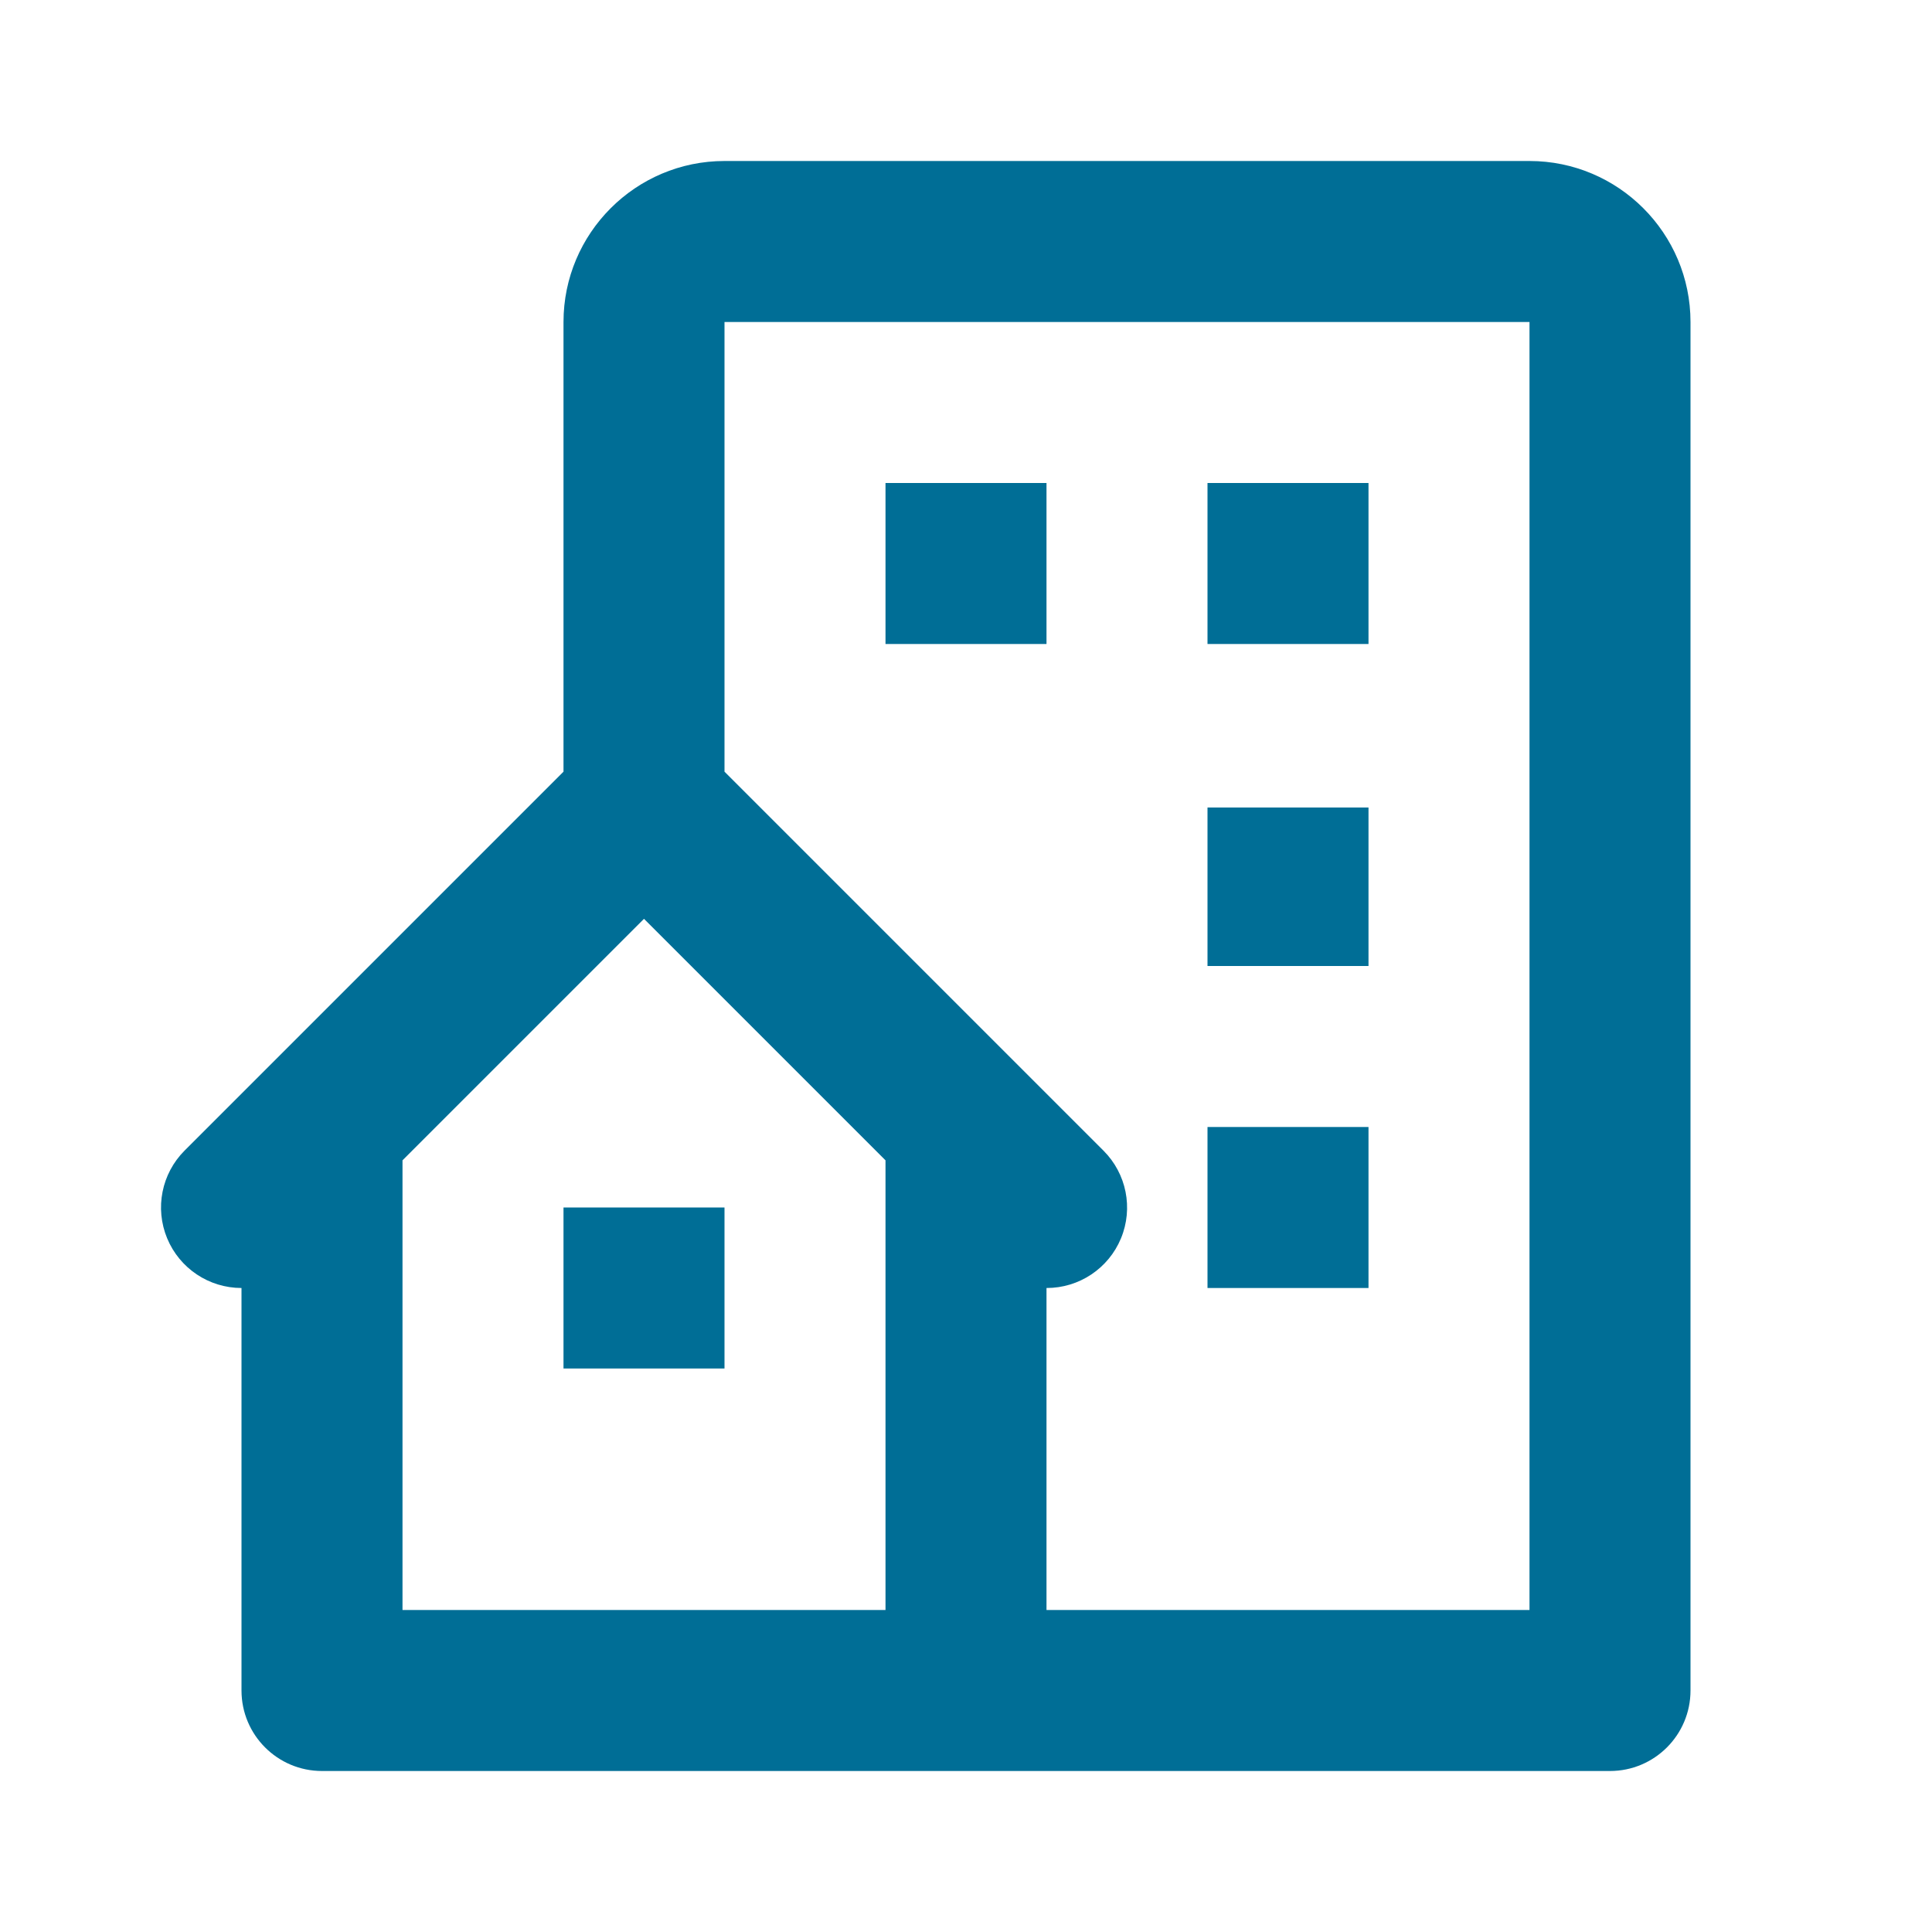
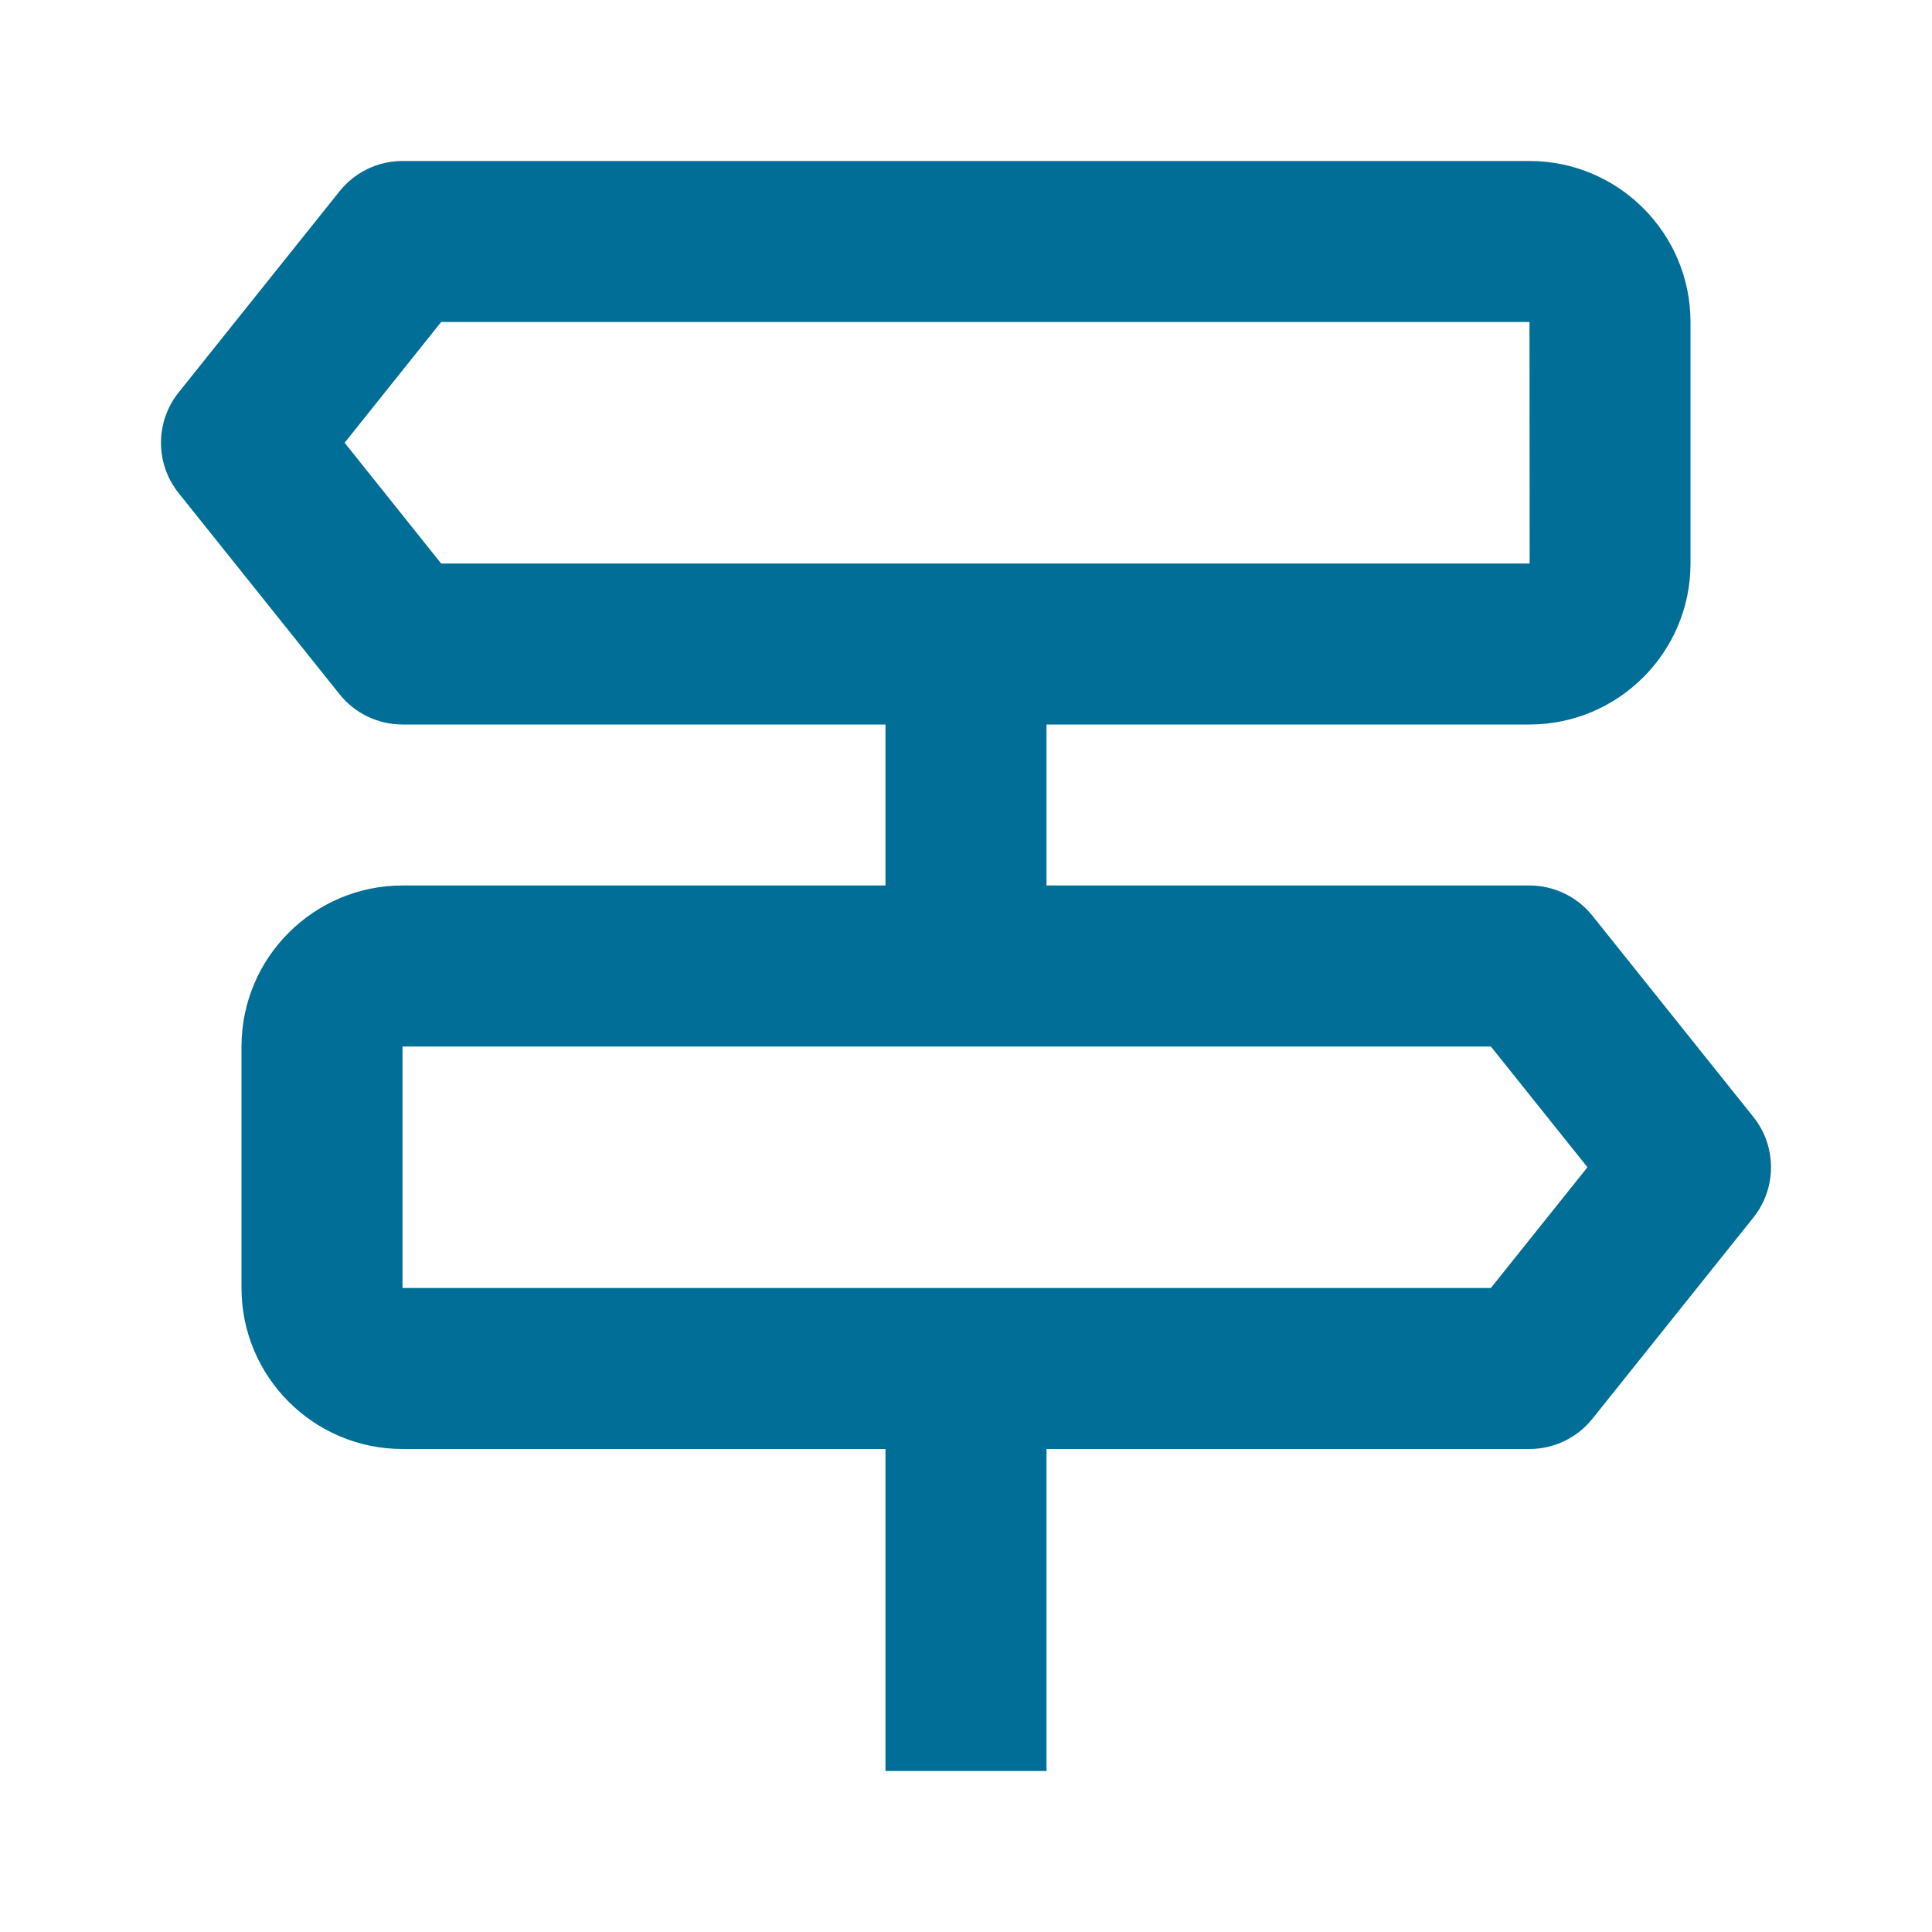
<svg xmlns="http://www.w3.org/2000/svg" width="24" height="24" style="fill: rgba(0, 110, 150, 1);transform: ;msFilter:;">
-   <path d="M19 2H9c-1.103 0-2 .897-2 2v5.586l-4.707 4.707A1 1 0 0 0 3 16v5a1 1 0 0 0 1 1h16a1 1 0 0 0 1-1V4c0-1.103-.897-2-2-2zm-8 18H5v-5.586l3-3 3 3V20zm8 0h-6v-4a.999.999 0 0 0 .707-1.707L9 9.586V4h10v16z" />
-   <path d="M11 6h2v2h-2zm4 0h2v2h-2zm0 4.031h2V12h-2zM15 14h2v2h-2zm-8 1h2v2H7z" />
+   <path d="m21.781 13.875-2-2.5A1 1 0 0 0 19 11h-6V9h6c1.103 0 2-.897 2-2V4c0-1.103-.897-2-2-2H5a1 1 0 0 0-.781.375l-2 2.5a1.001 1.001 0 0 0 0 1.25l2 2.5A1 1 0 0 0 5 9h6v2H5c-1.103 0-2 .897-2 2v3c0 1.103.897 2 2 2h6v4h2v-4h6a1 1 0 0 0 .781-.375l2-2.5a1.001 1.001 0 0 0 0-1.25zM4.281 5.5 5.48 4H19l.002 3H5.48L4.281 5.5zM18.52 16H5v-3h13.52l1.2 1.5-1.2 1.5z" />
</svg>
